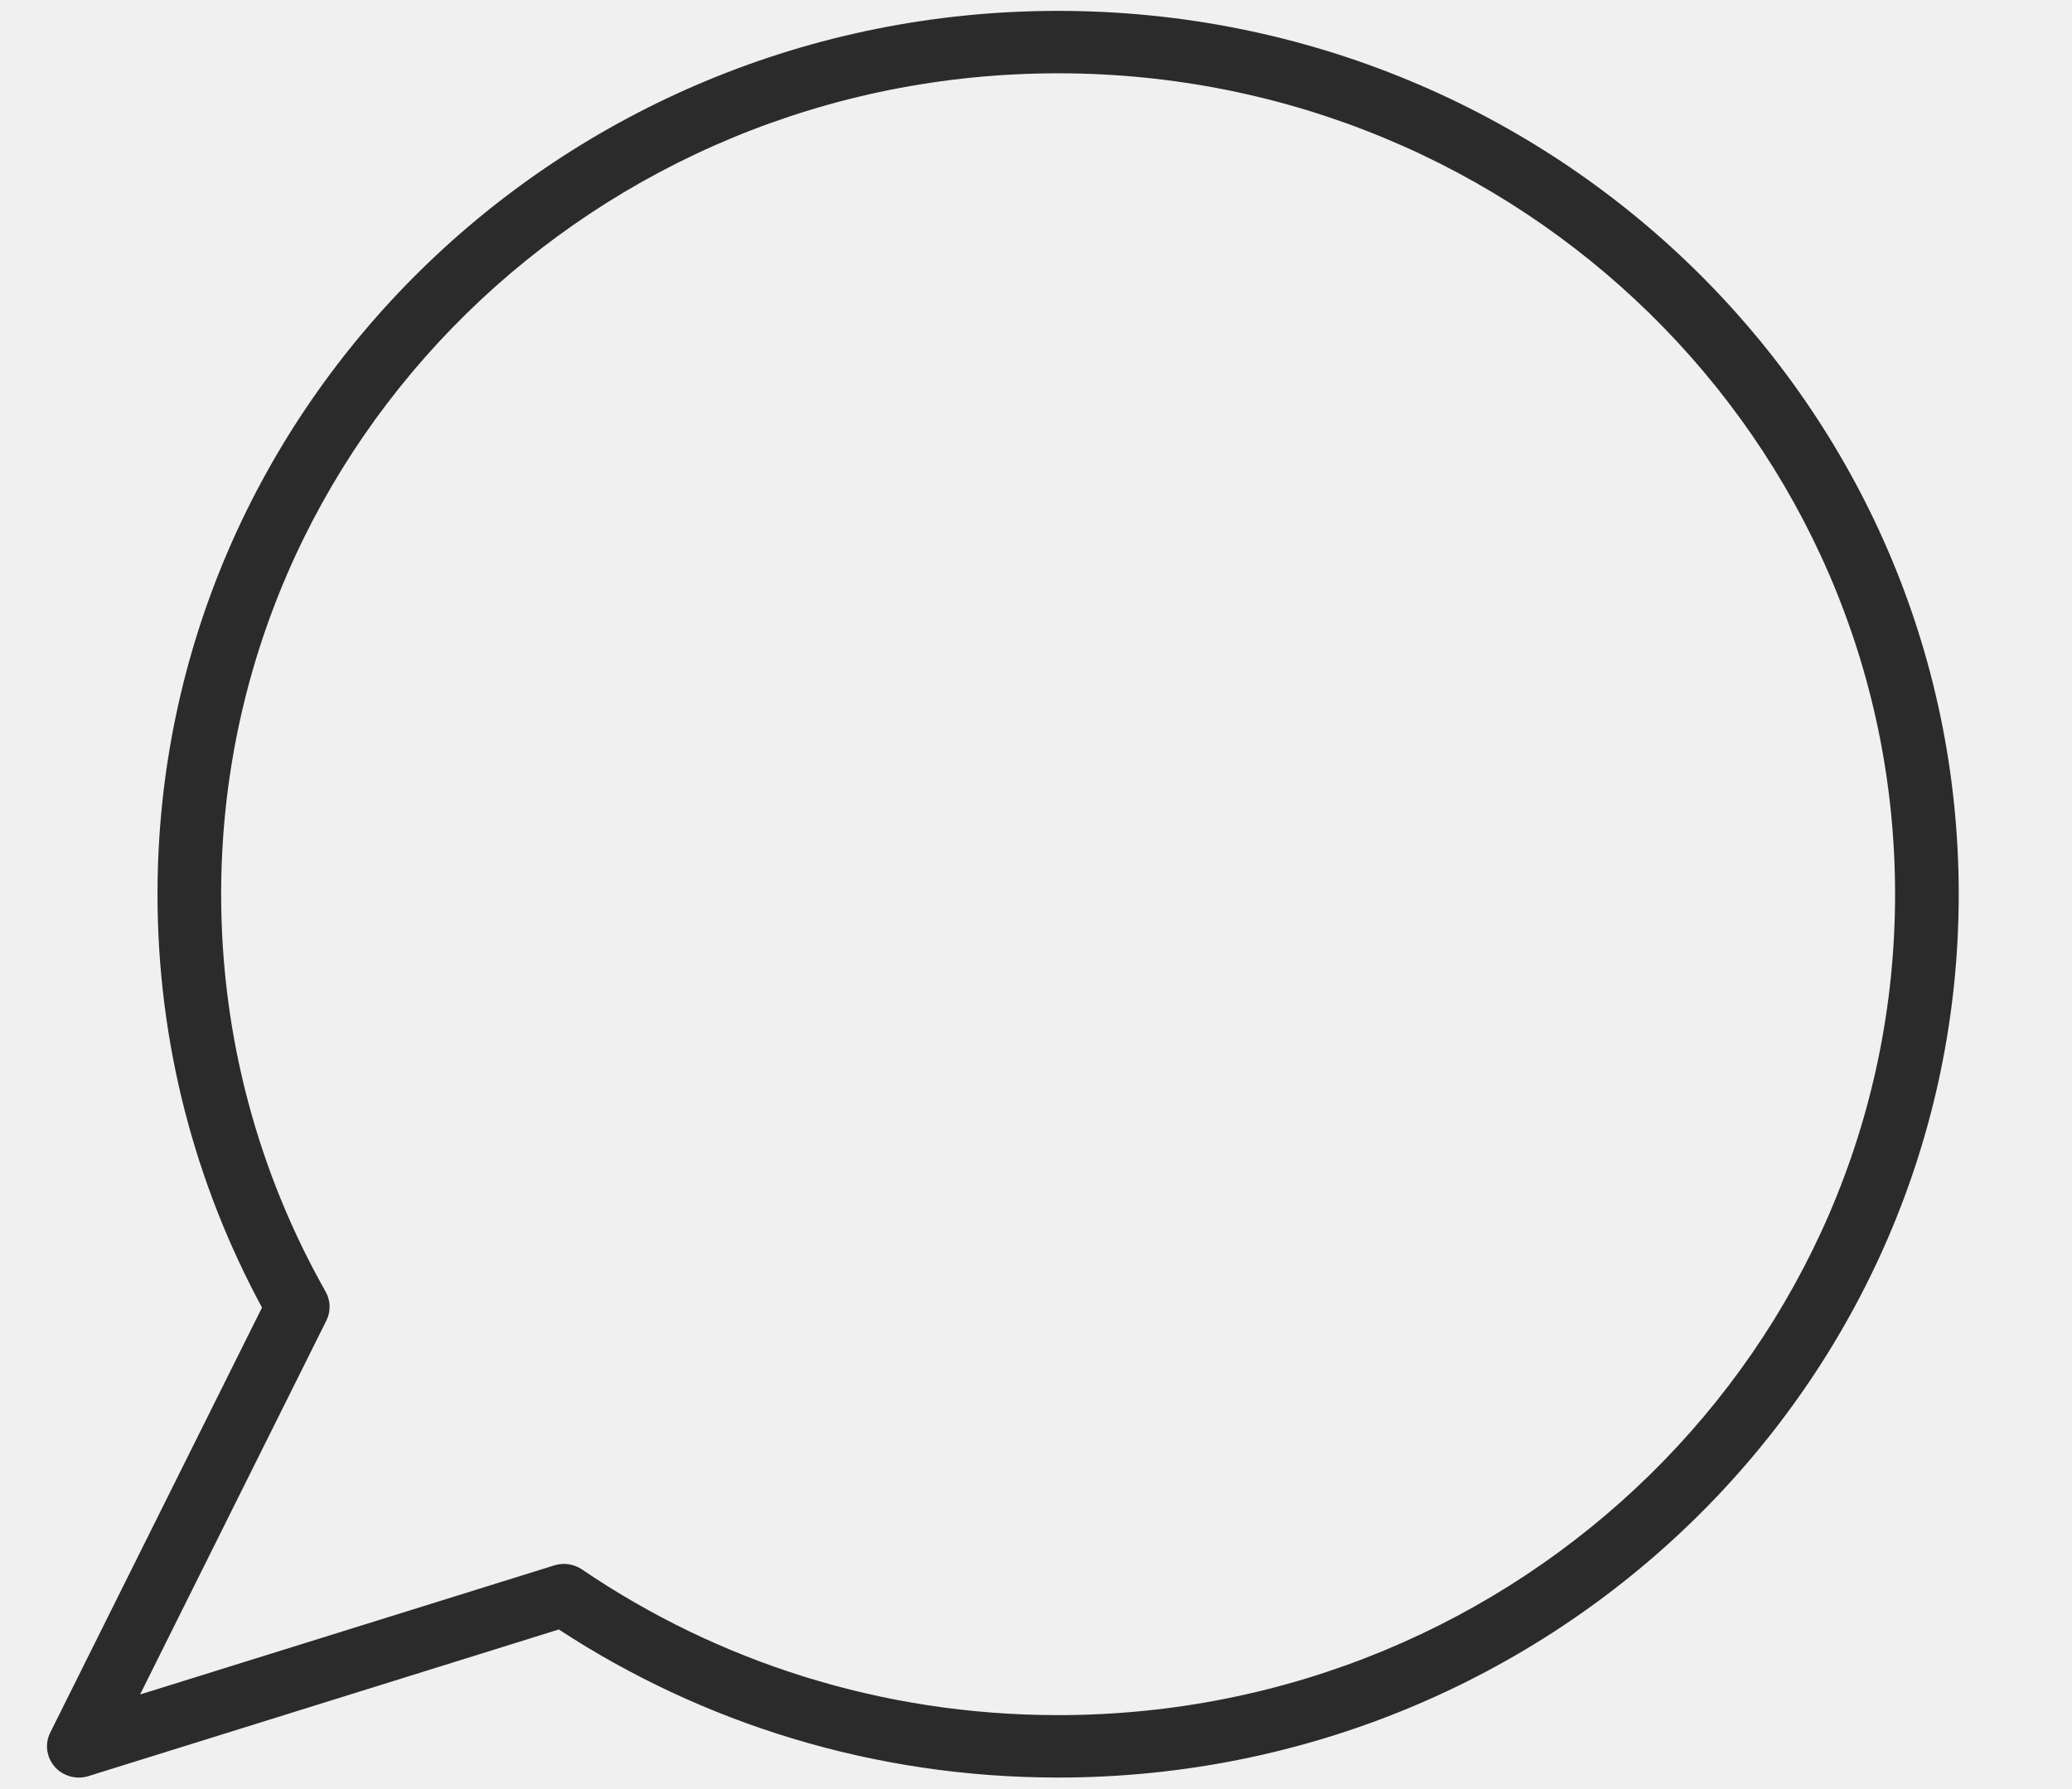
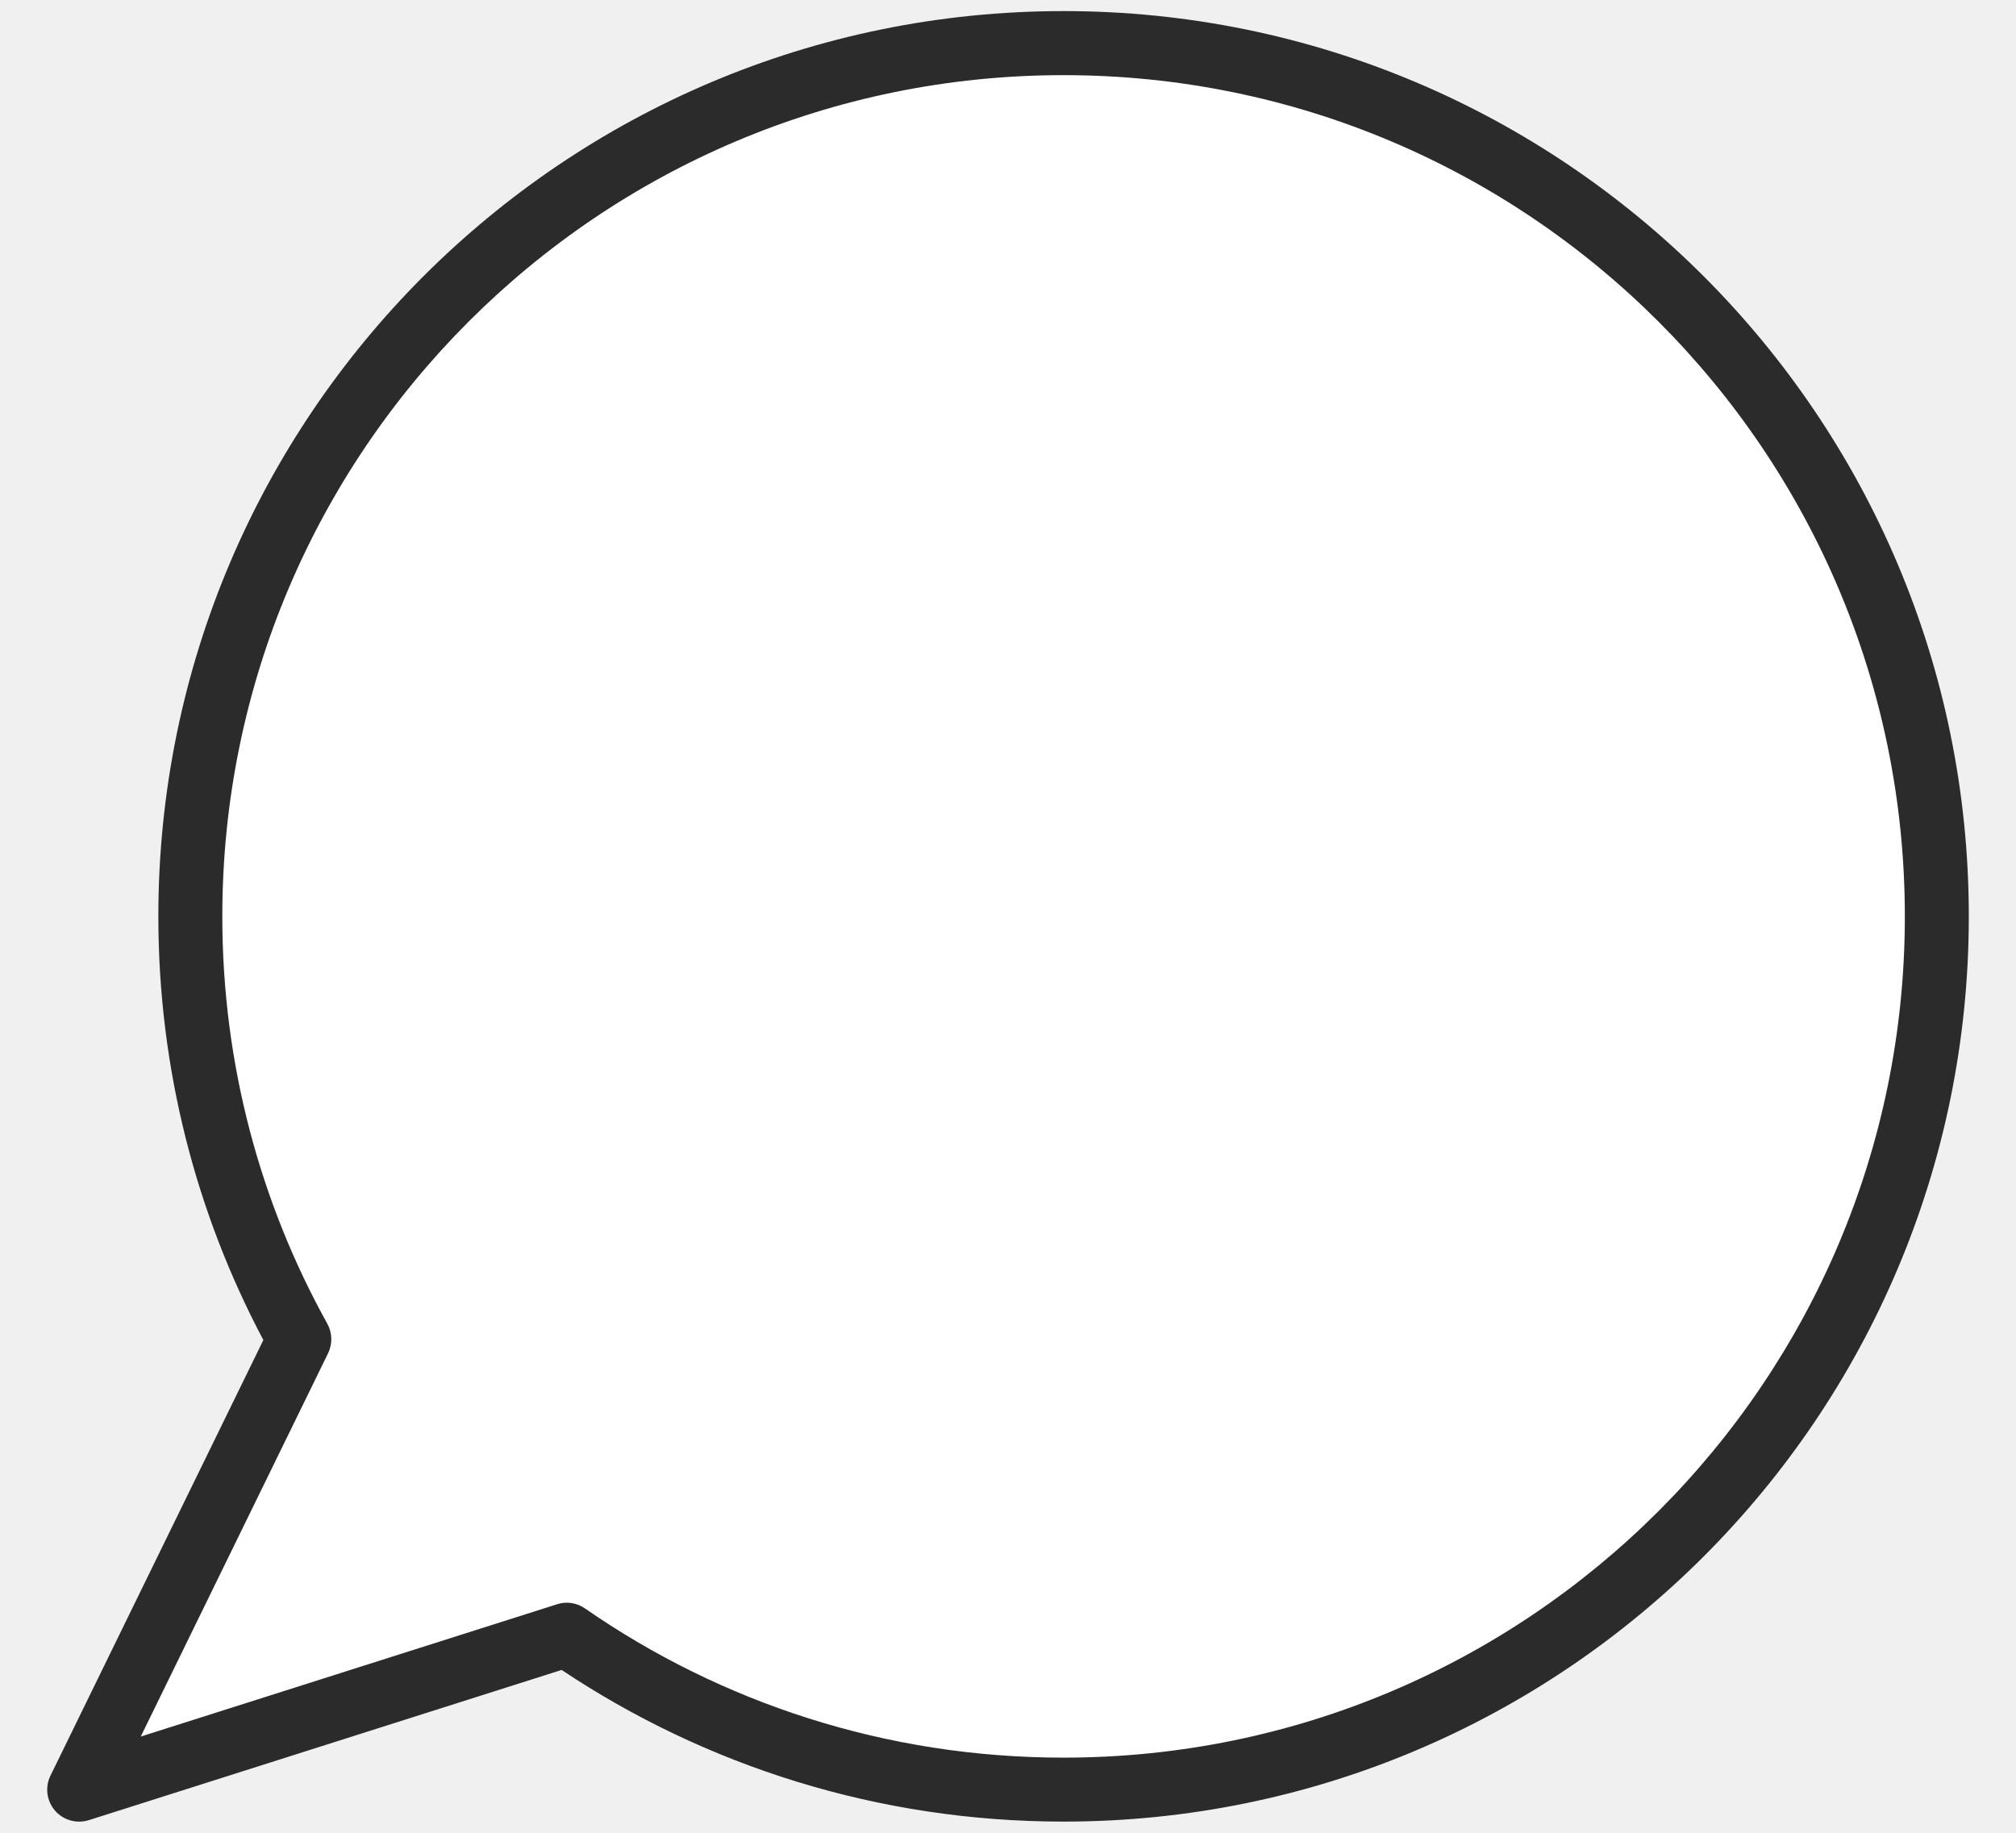
- <svg xmlns="http://www.w3.org/2000/svg" width="1251" height="1080" viewBox="0 0 1251 1080" fill="none">
-   <path d="M1144.18 540.009C1144.18 266.214 917.939 44.268 638.851 44.267C359.763 44.267 133.524 266.214 133.524 540.009C133.524 627.121 156.401 708.926 196.601 780.039C199.645 785.42 199.817 791.924 197.062 797.457L84.569 1023.29L334.65 945.324L335.185 945.166C340.713 943.615 346.672 944.572 351.414 947.793C433.005 1003.26 532.025 1035.75 638.851 1035.75C917.939 1035.75 1144.18 813.804 1144.18 540.009ZM1182.61 540.009C1182.61 834.624 939.166 1073.45 638.851 1073.45C527.361 1073.45 423.672 1040.52 337.39 984.027L53.409 1072.57C46.08 1074.85 38.067 1072.63 33.043 1066.92C28.018 1061.2 26.95 1053.1 30.326 1046.32L158.189 789.627C117.896 715.117 95.095 630.15 95.095 540.009C95.095 245.393 338.539 6.567 638.851 6.567C939.166 6.568 1182.61 245.393 1182.61 540.009Z" fill="#2B2B2B" />
+ <svg xmlns="http://www.w3.org/2000/svg" width="22" height="20" viewBox="0 0 22 20" fill="none">
+   <g clip-path="url(#clip0_198_6019)">
+     <g clip-path="url(#clip1_198_6019)">
+       <path d="M6.185 17.838L0.865 19.529L3.266 14.614C2.508 13.247 2.077 11.674 2.077 10C2.077 4.737 6.343 0.471 11.606 0.471C16.869 0.471 21.136 4.737 21.136 10C21.136 15.263 16.869 19.529 11.606 19.529C9.592 19.529 7.724 18.905 6.185 17.838Z" fill="white" />
+       <path d="M20.787 10C20.787 4.93 16.676 0.82 11.606 0.82C6.536 0.82 2.426 4.93 2.426 10C2.426 11.613 2.841 13.128 3.572 14.445C3.627 14.545 3.63 14.665 3.58 14.768L1.536 18.95L6.08 17.506L6.089 17.503C6.19 17.474 6.298 17.492 6.384 17.552C7.866 18.579 9.665 19.18 11.606 19.18C16.676 19.18 20.787 15.07 20.787 10ZM21.485 10C21.485 15.456 17.062 19.878 11.606 19.878C9.581 19.878 7.697 19.269 6.129 18.223L0.97 19.862C0.837 19.904 0.691 19.863 0.6 19.758C0.509 19.652 0.489 19.502 0.551 19.376L2.874 14.623C2.142 13.243 1.728 11.669 1.728 10C1.728 4.544 6.15 0.121 11.606 0.121C17.062 0.121 21.485 4.544 21.485 10Z" fill="#2B2B2B" />
+     </g>
+   </g>
+   <defs>
+     <clipPath id="clip0_198_6019">
+       <rect width="22" height="20" fill="white" />
+     </clipPath>
+     <clipPath id="clip1_198_6019">
+       <rect width="22" height="20" fill="white" />
+     </clipPath>
+   </defs>
</svg>
